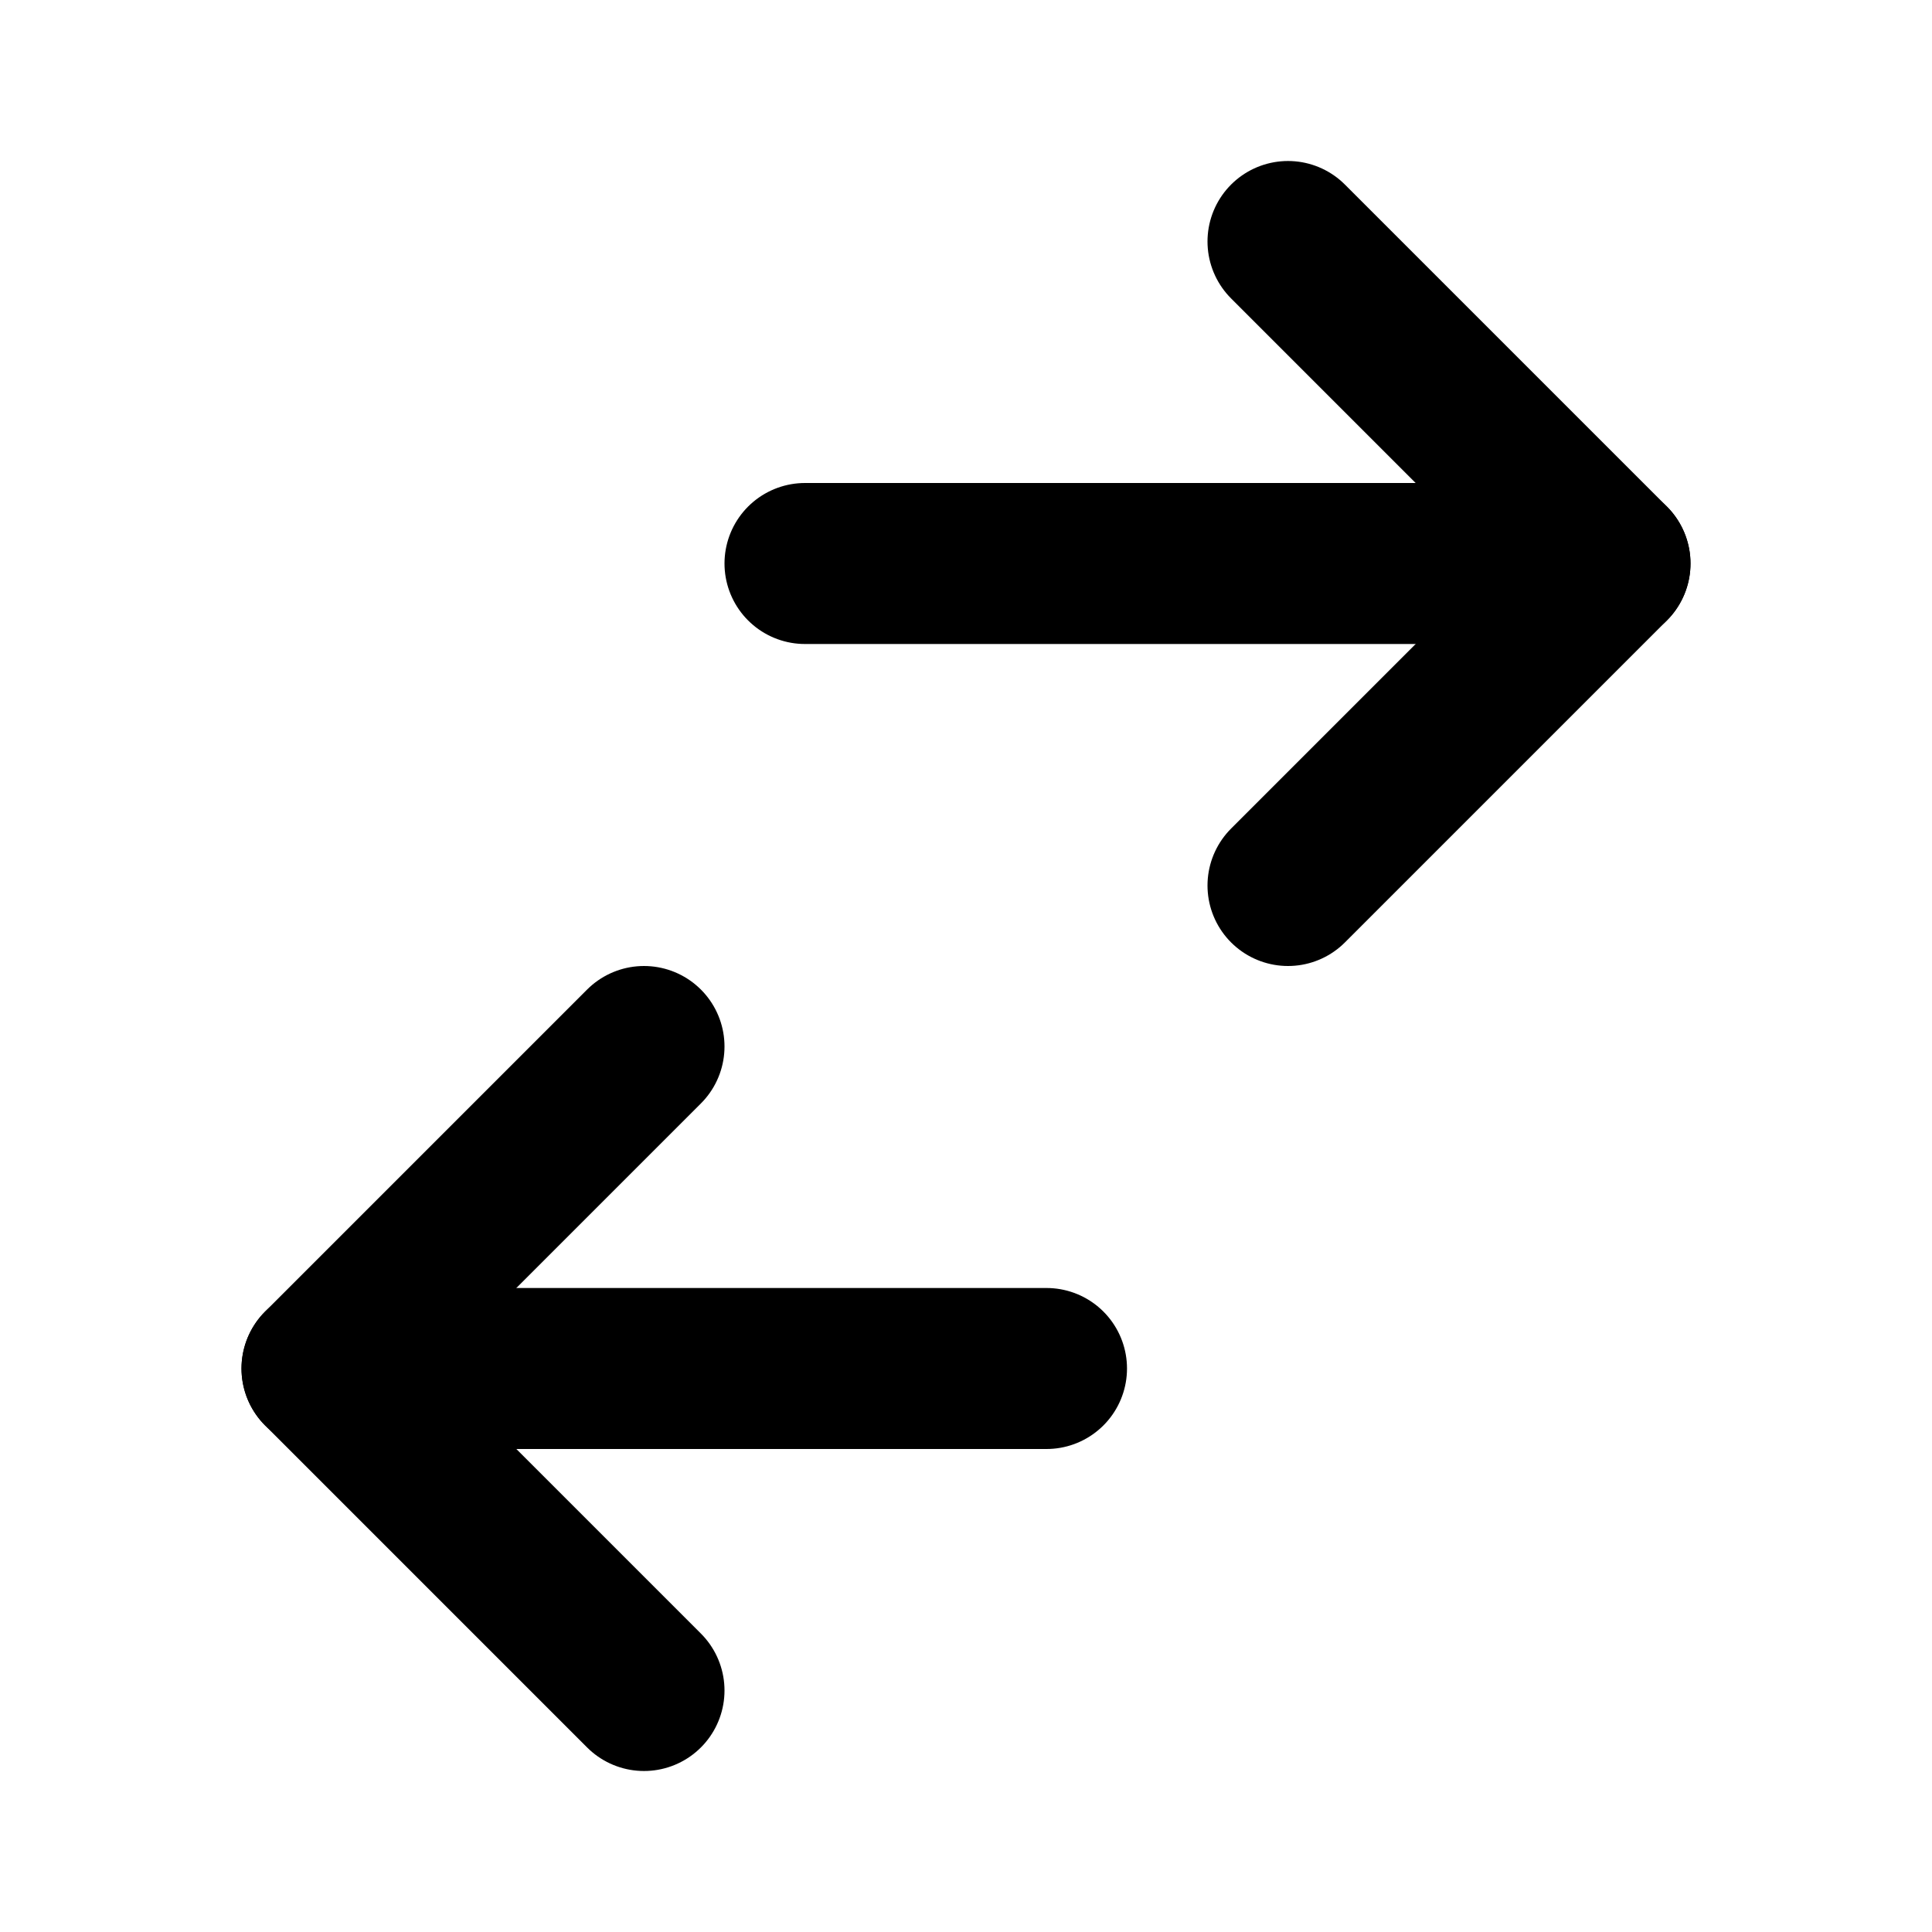
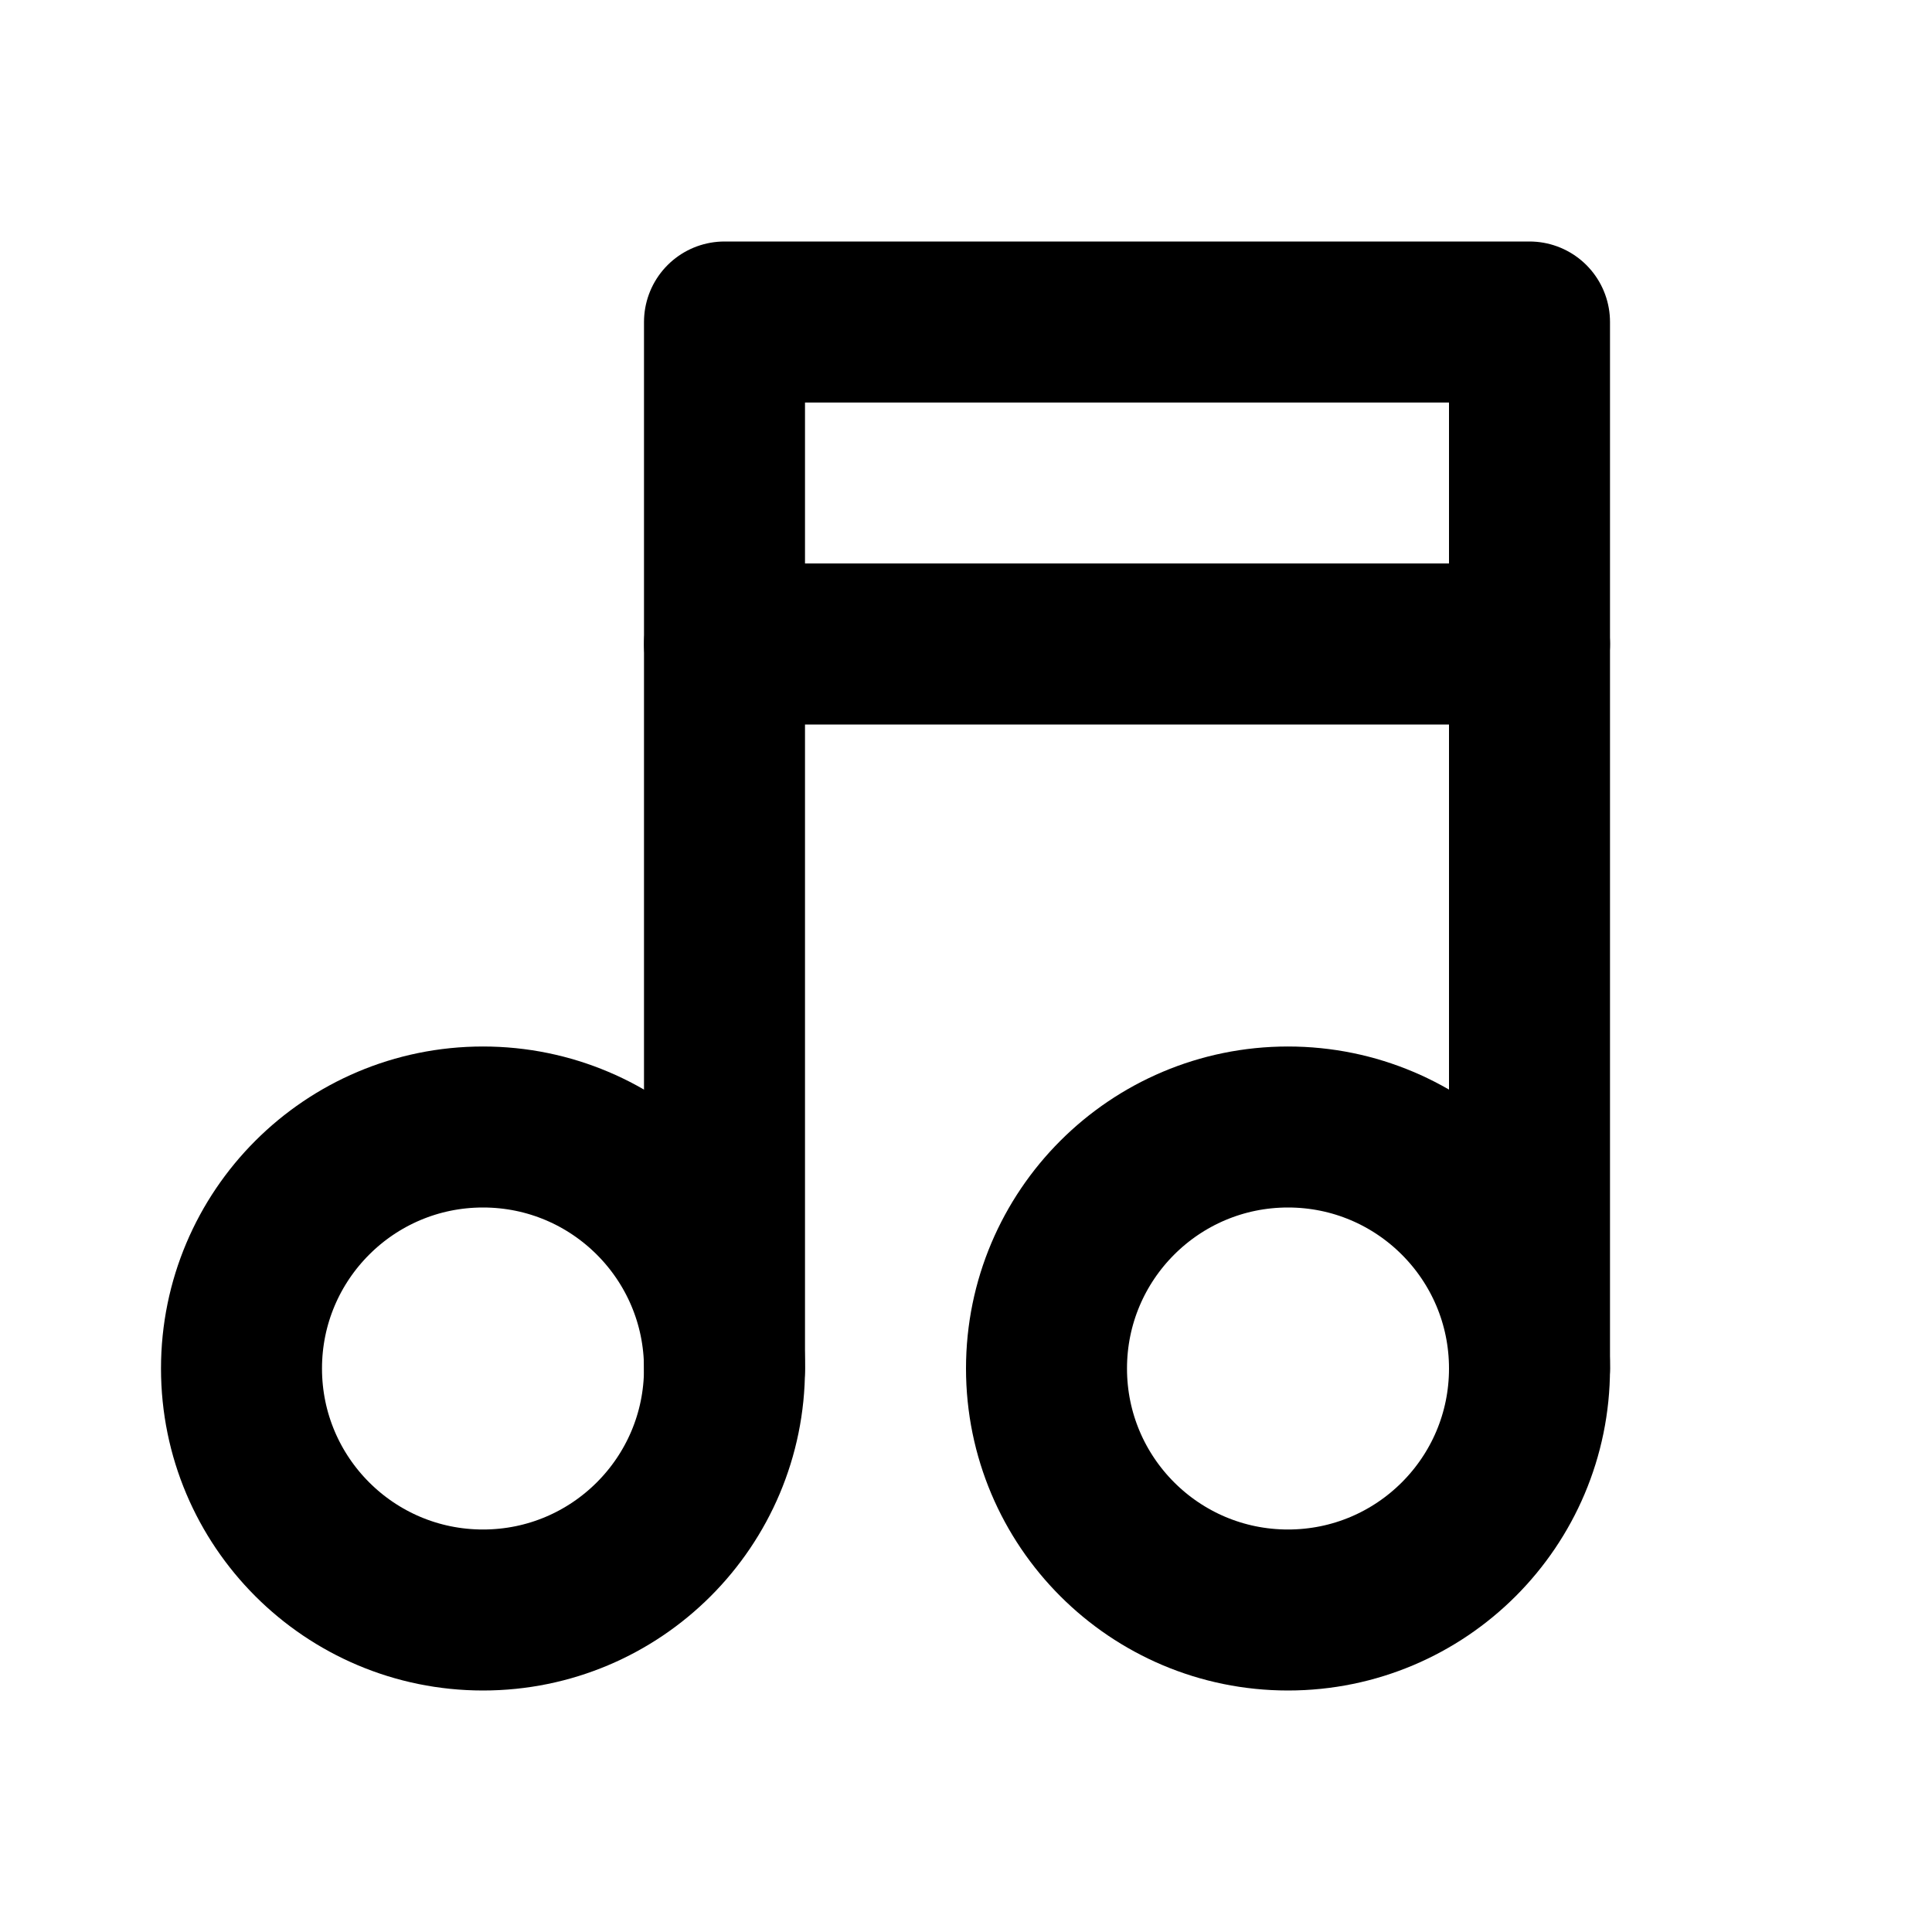
<svg xmlns="http://www.w3.org/2000/svg" width="24" height="24" viewBox="0 0 24 24" fill="none" stroke="currentColor" stroke-width="2" stroke-linecap="round" stroke-linejoin="round">
  <path stroke="none" d="M0 0h24v24H0z" fill="none" />
-   <path d="M16 3l4 4l-4 4" />
-   <path d="M10 7l10 0" />
-   <path d="M8 13l-4 4l4 4" />
-   <path d="M4 17l9 0" />
+   <path d="M3 17a3 3 0 1 0 6 0a3 3 0 0 0 -6 0" />
+   <path d="M13 17a3 3 0 1 0 6 0a3 3 0 0 0 -6 0" />
+   <path d="M9 17v-13h10v13" />
+   <path d="M9 8h10" />
</svg>
